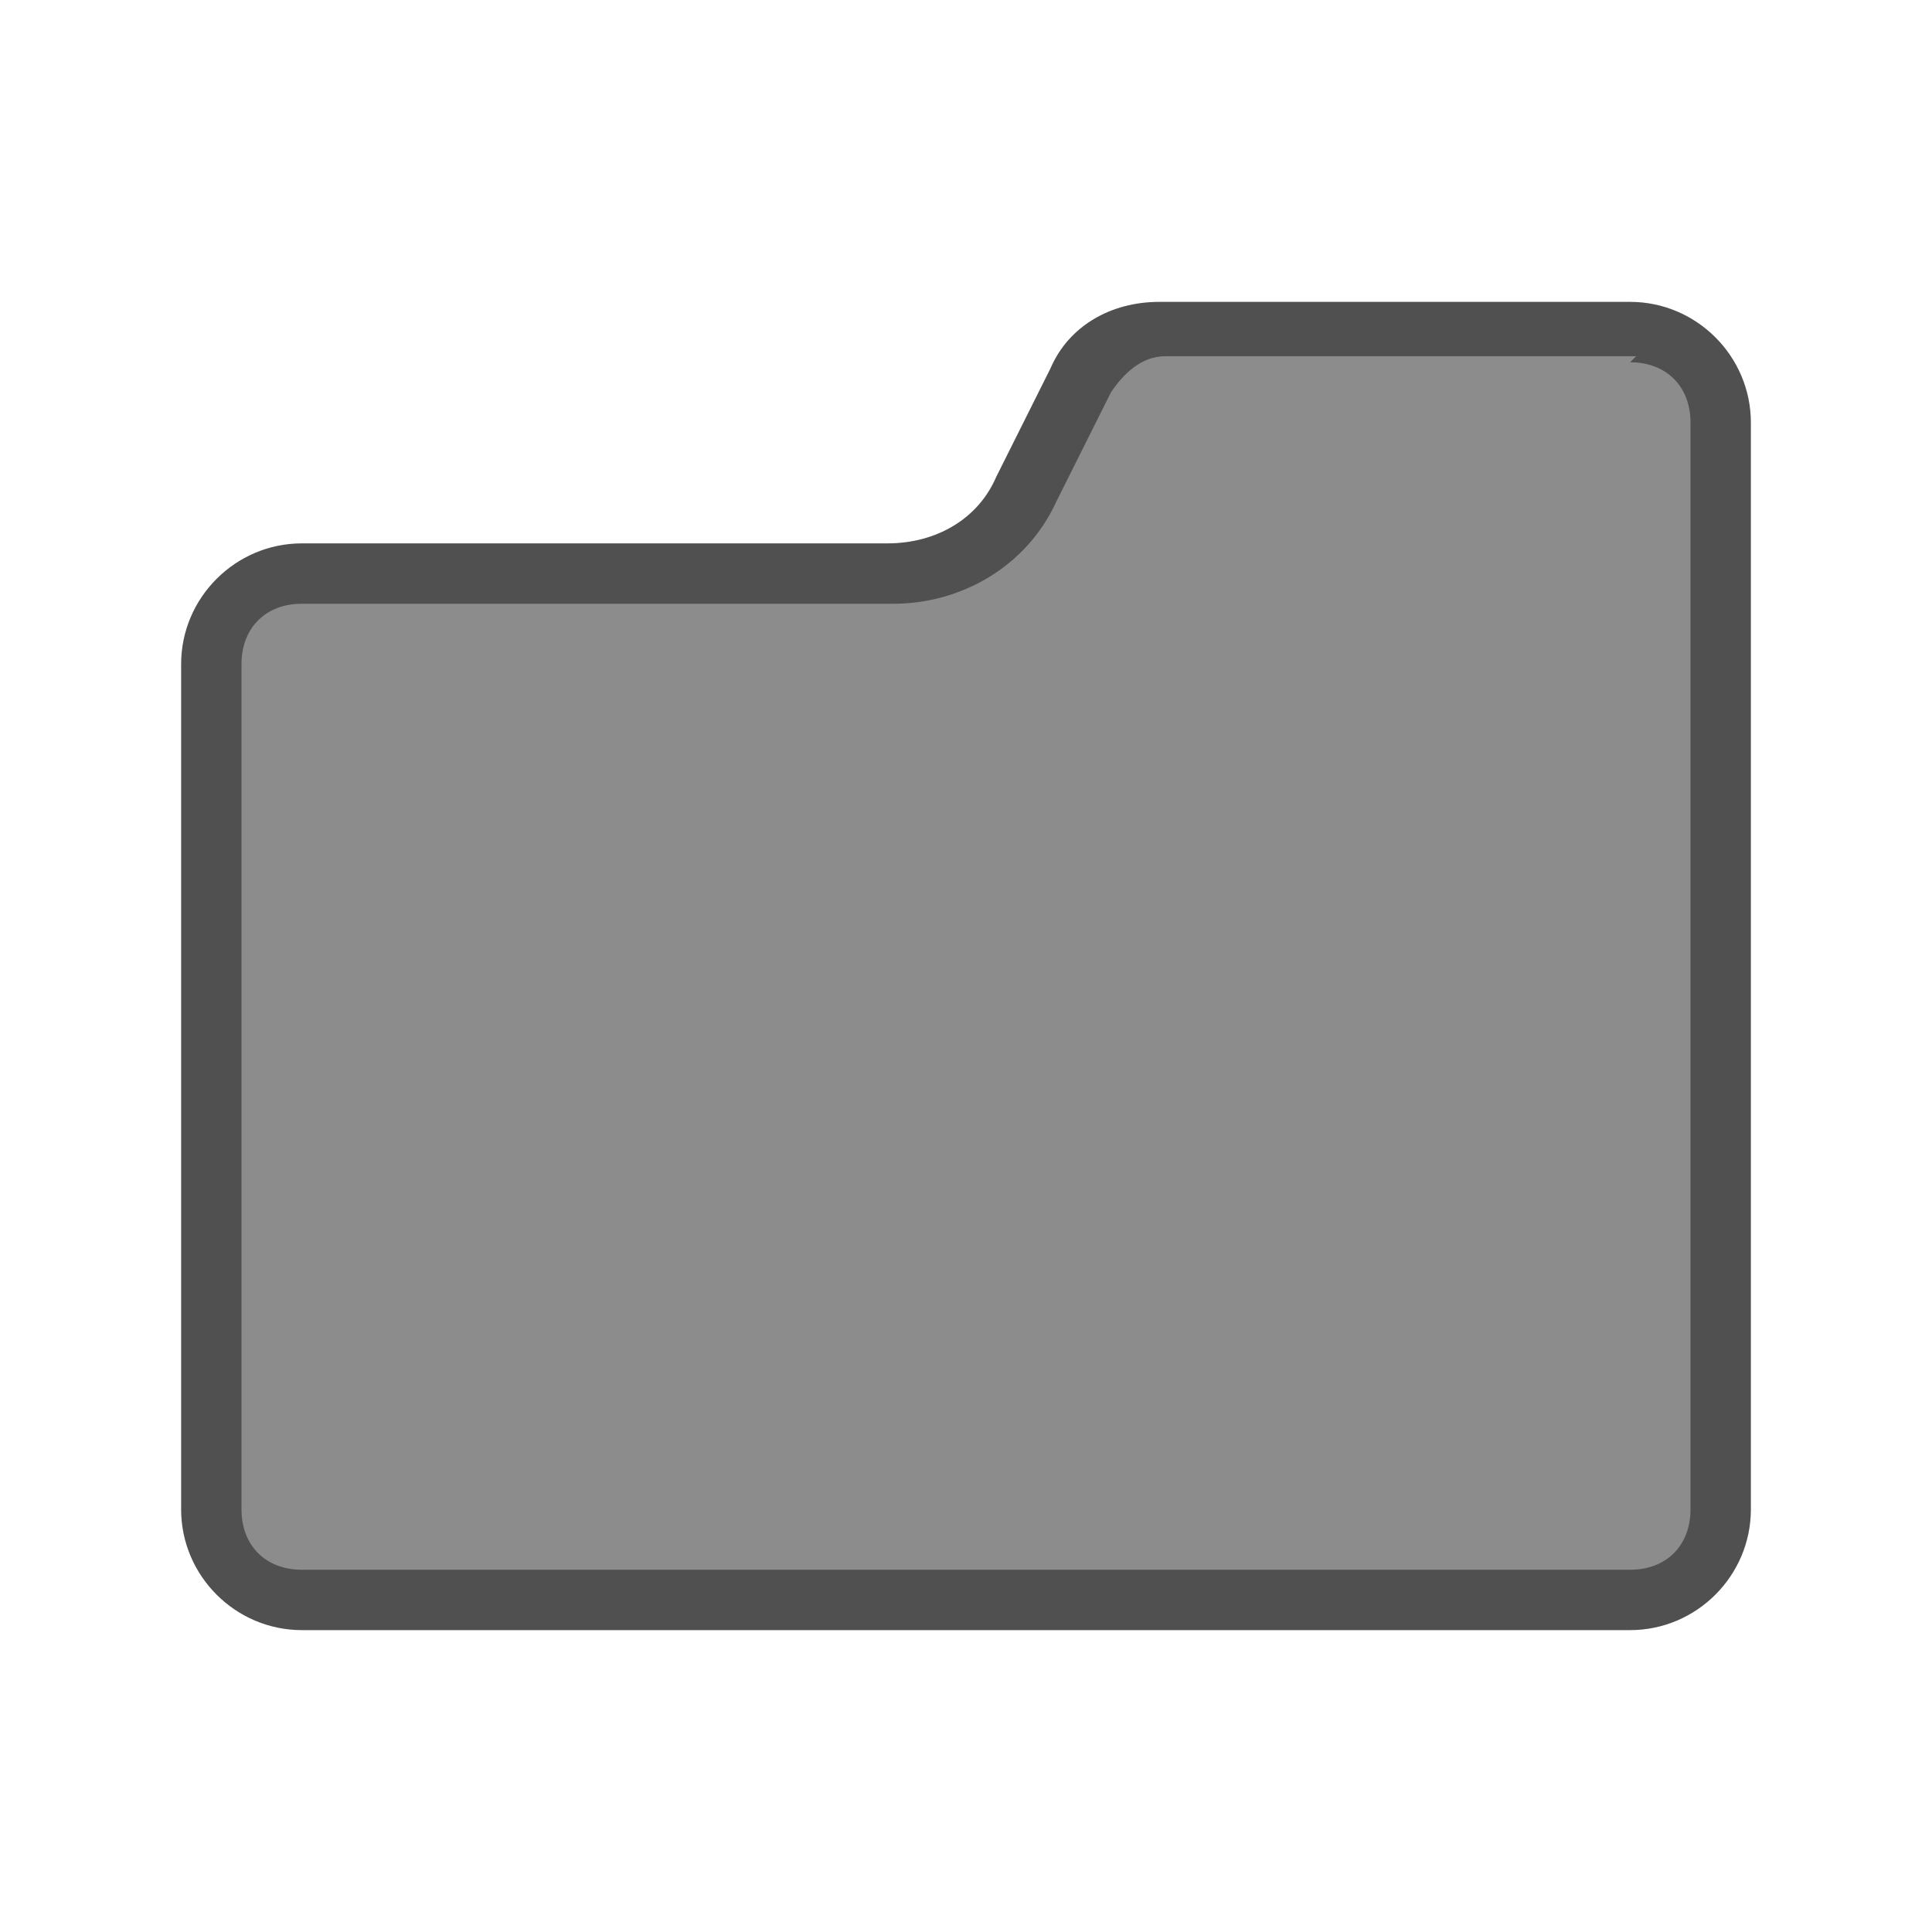
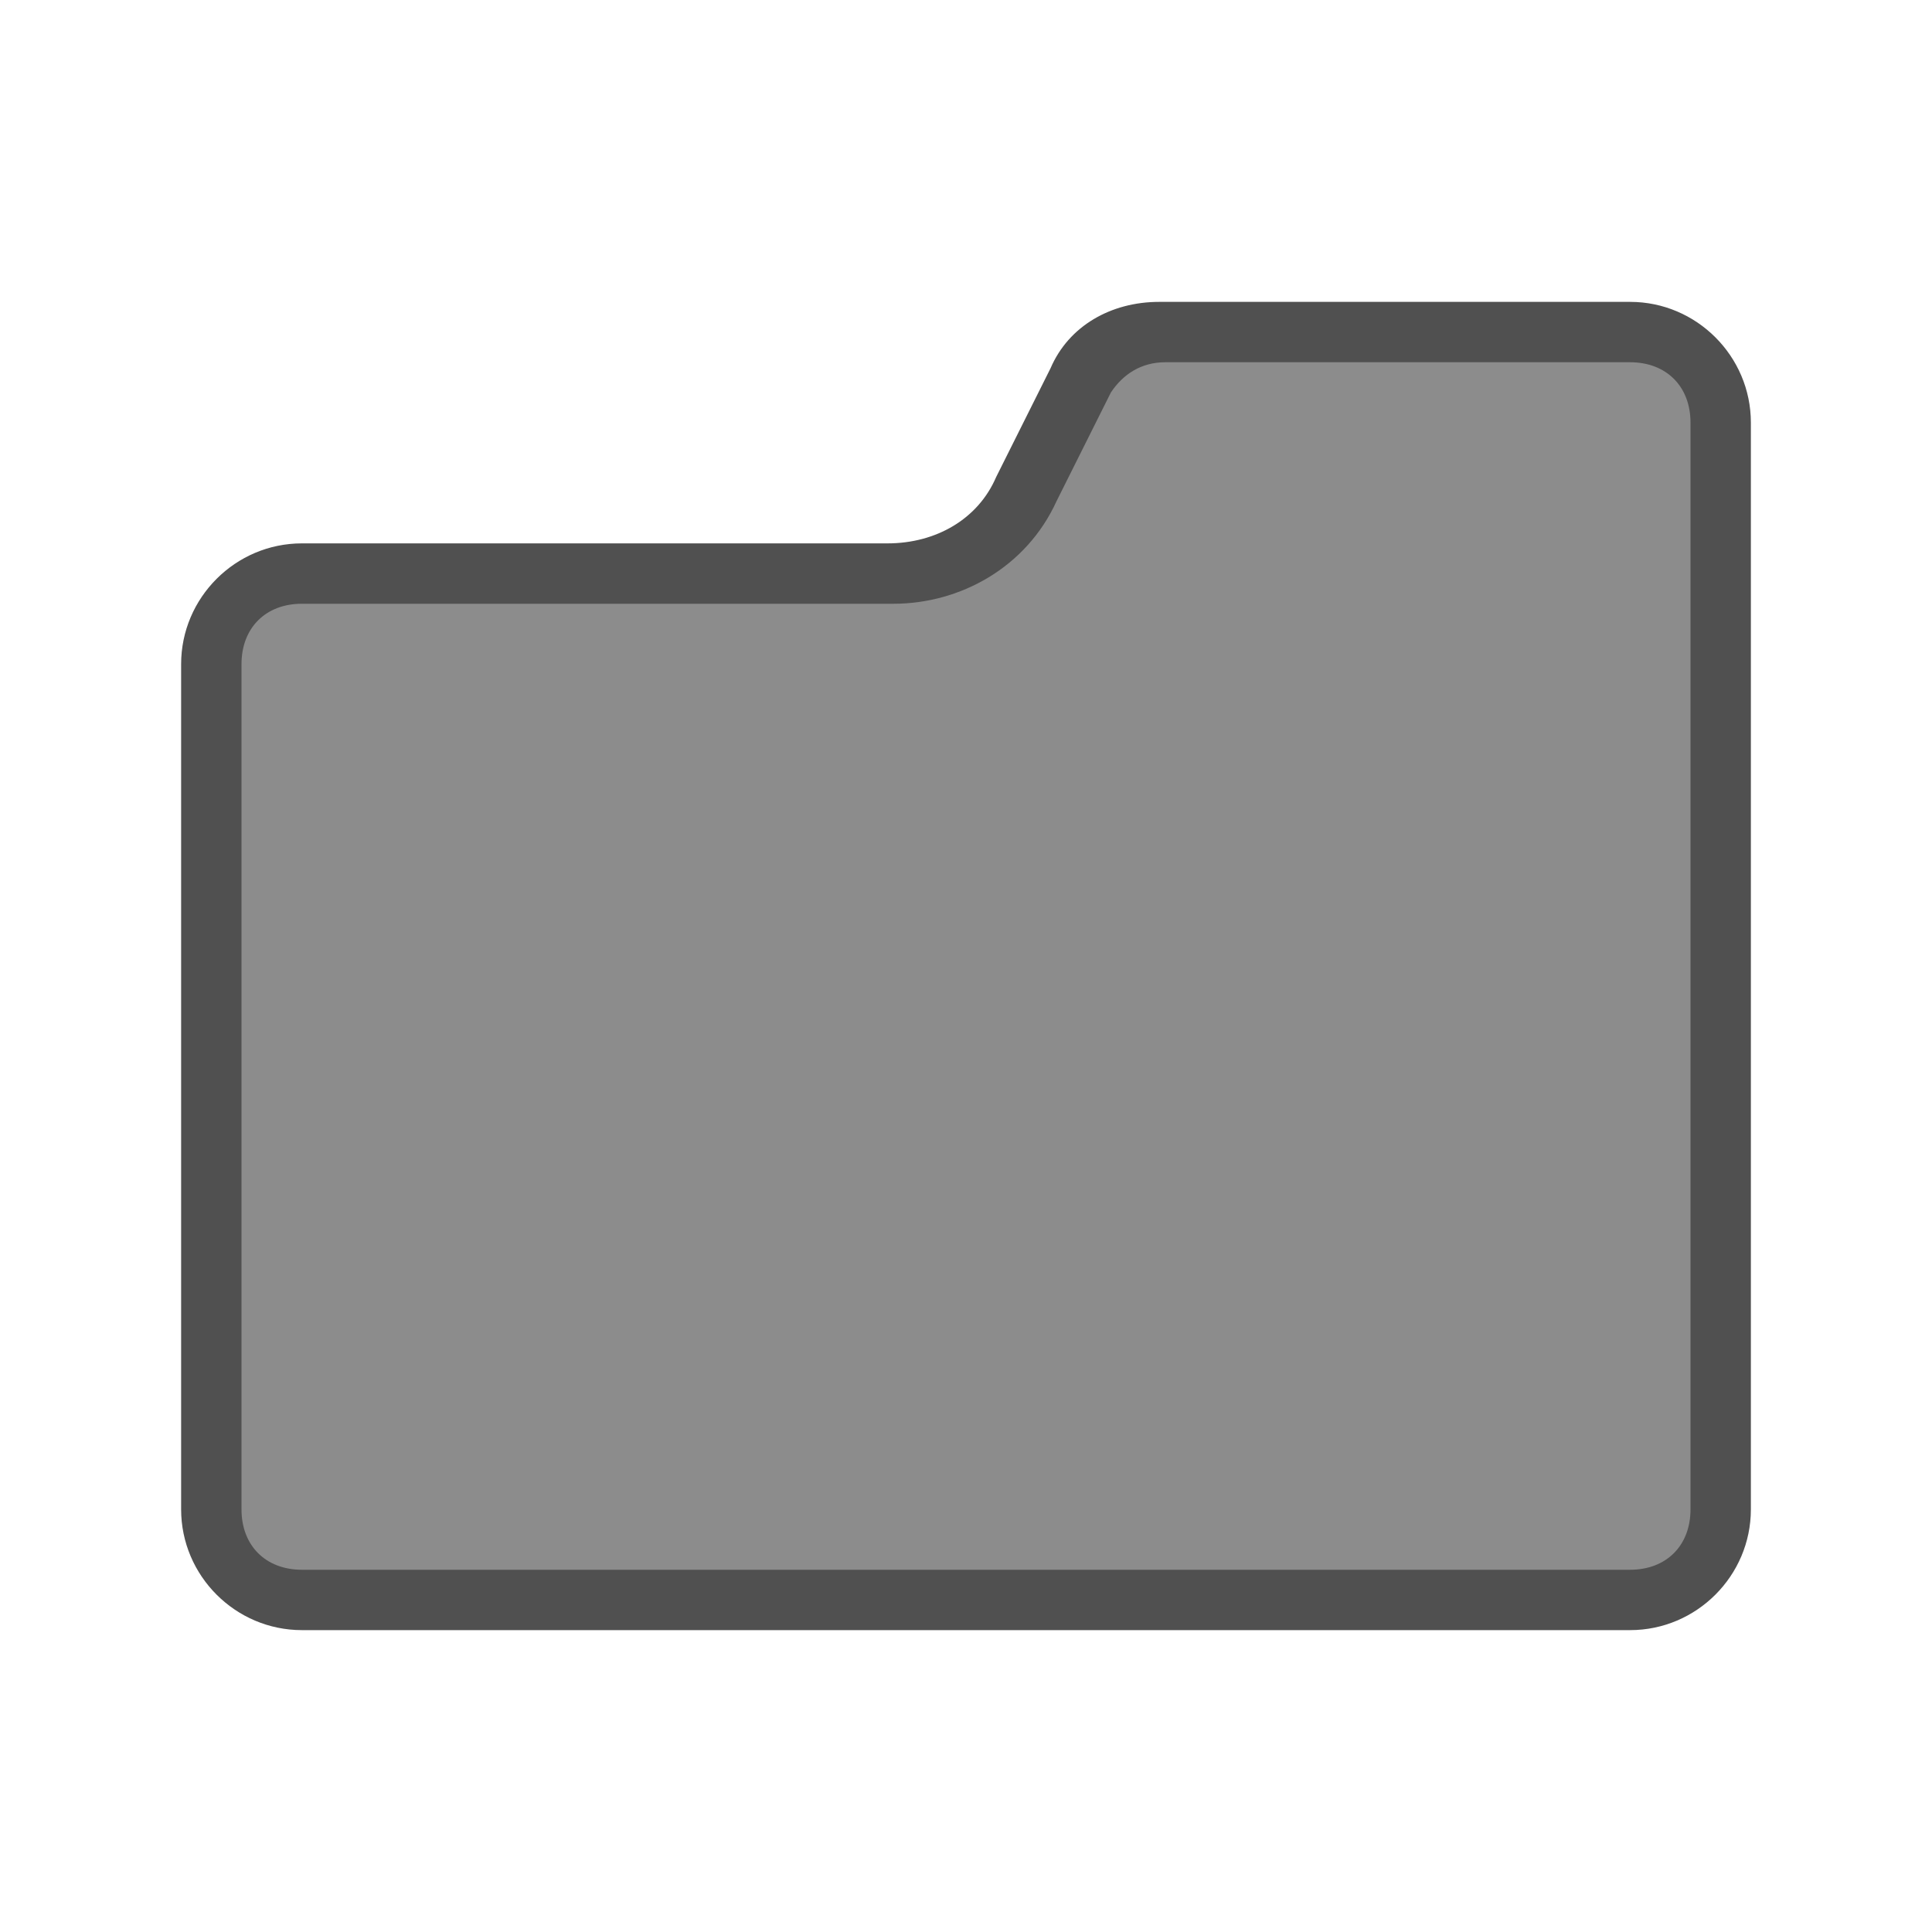
<svg xmlns="http://www.w3.org/2000/svg" id="_图层_1" version="1.1" viewBox="0 0 32 32">
  <defs>
    <style>
      .st0 {
        fill: #505050;
      }

      .st1 {
        fill: #8c8c8c;
      }
    </style>
  </defs>
  <path class="st1" d="M5,26.5c-.8,0-1.5-.7-1.5-1.5v-14c0-.8.7-1.5,1.5-1.5h9.8c1,0,1.8-.5,2.2-1.4l.9-1.8c.3-.5.8-.8,1.3-.8h7.8c.8,0,1.5.7,1.5,1.5v18c0,.8-.7,1.5-1.5,1.5H5Z" />
-   <path class="st0" d="M27,6c.6,0,1,.4,1,1v18c0,.6-.4,1-1,1H5c-.6,0-1-.4-1-1v-14c0-.6.4-1,1-1h9.8c1.1,0,2.2-.6,2.7-1.7l.9-1.8c.2-.3.5-.6.9-.6h7.8M27,5h-7.8c-.8,0-1.5.4-1.8,1.1l-.9,1.8c-.3.7-1,1.1-1.8,1.1H5c-1.1,0-2,.9-2,2v14c0,1.1.9,2,2,2h22c1.1,0,2-.9,2-2V7c0-1.1-.9-2-2-2h0Z" />
+   <path class="st0" d="M27,6c.6,0,1,.4,1,1v18c0,.6-.4,1-1,1H5c-.6,0-1-.4-1-1v-14c0-.6.4-1,1-1h9.8c1.1,0,2.2-.6,2.7-1.7l.9-1.8c.2-.3.5-.5.9-.5M27,5h-7.8c-.8,0-1.5.4-1.8,1.1l-.9,1.8c-.3.7-1,1.1-1.8,1.1H5c-1.1,0-2,.9-2,2v14c0,1.1.9,2,2,2h22c1.1,0,2-.9,2-2V7c0-1.1-.9-2-2-2h0Z" />
</svg>
